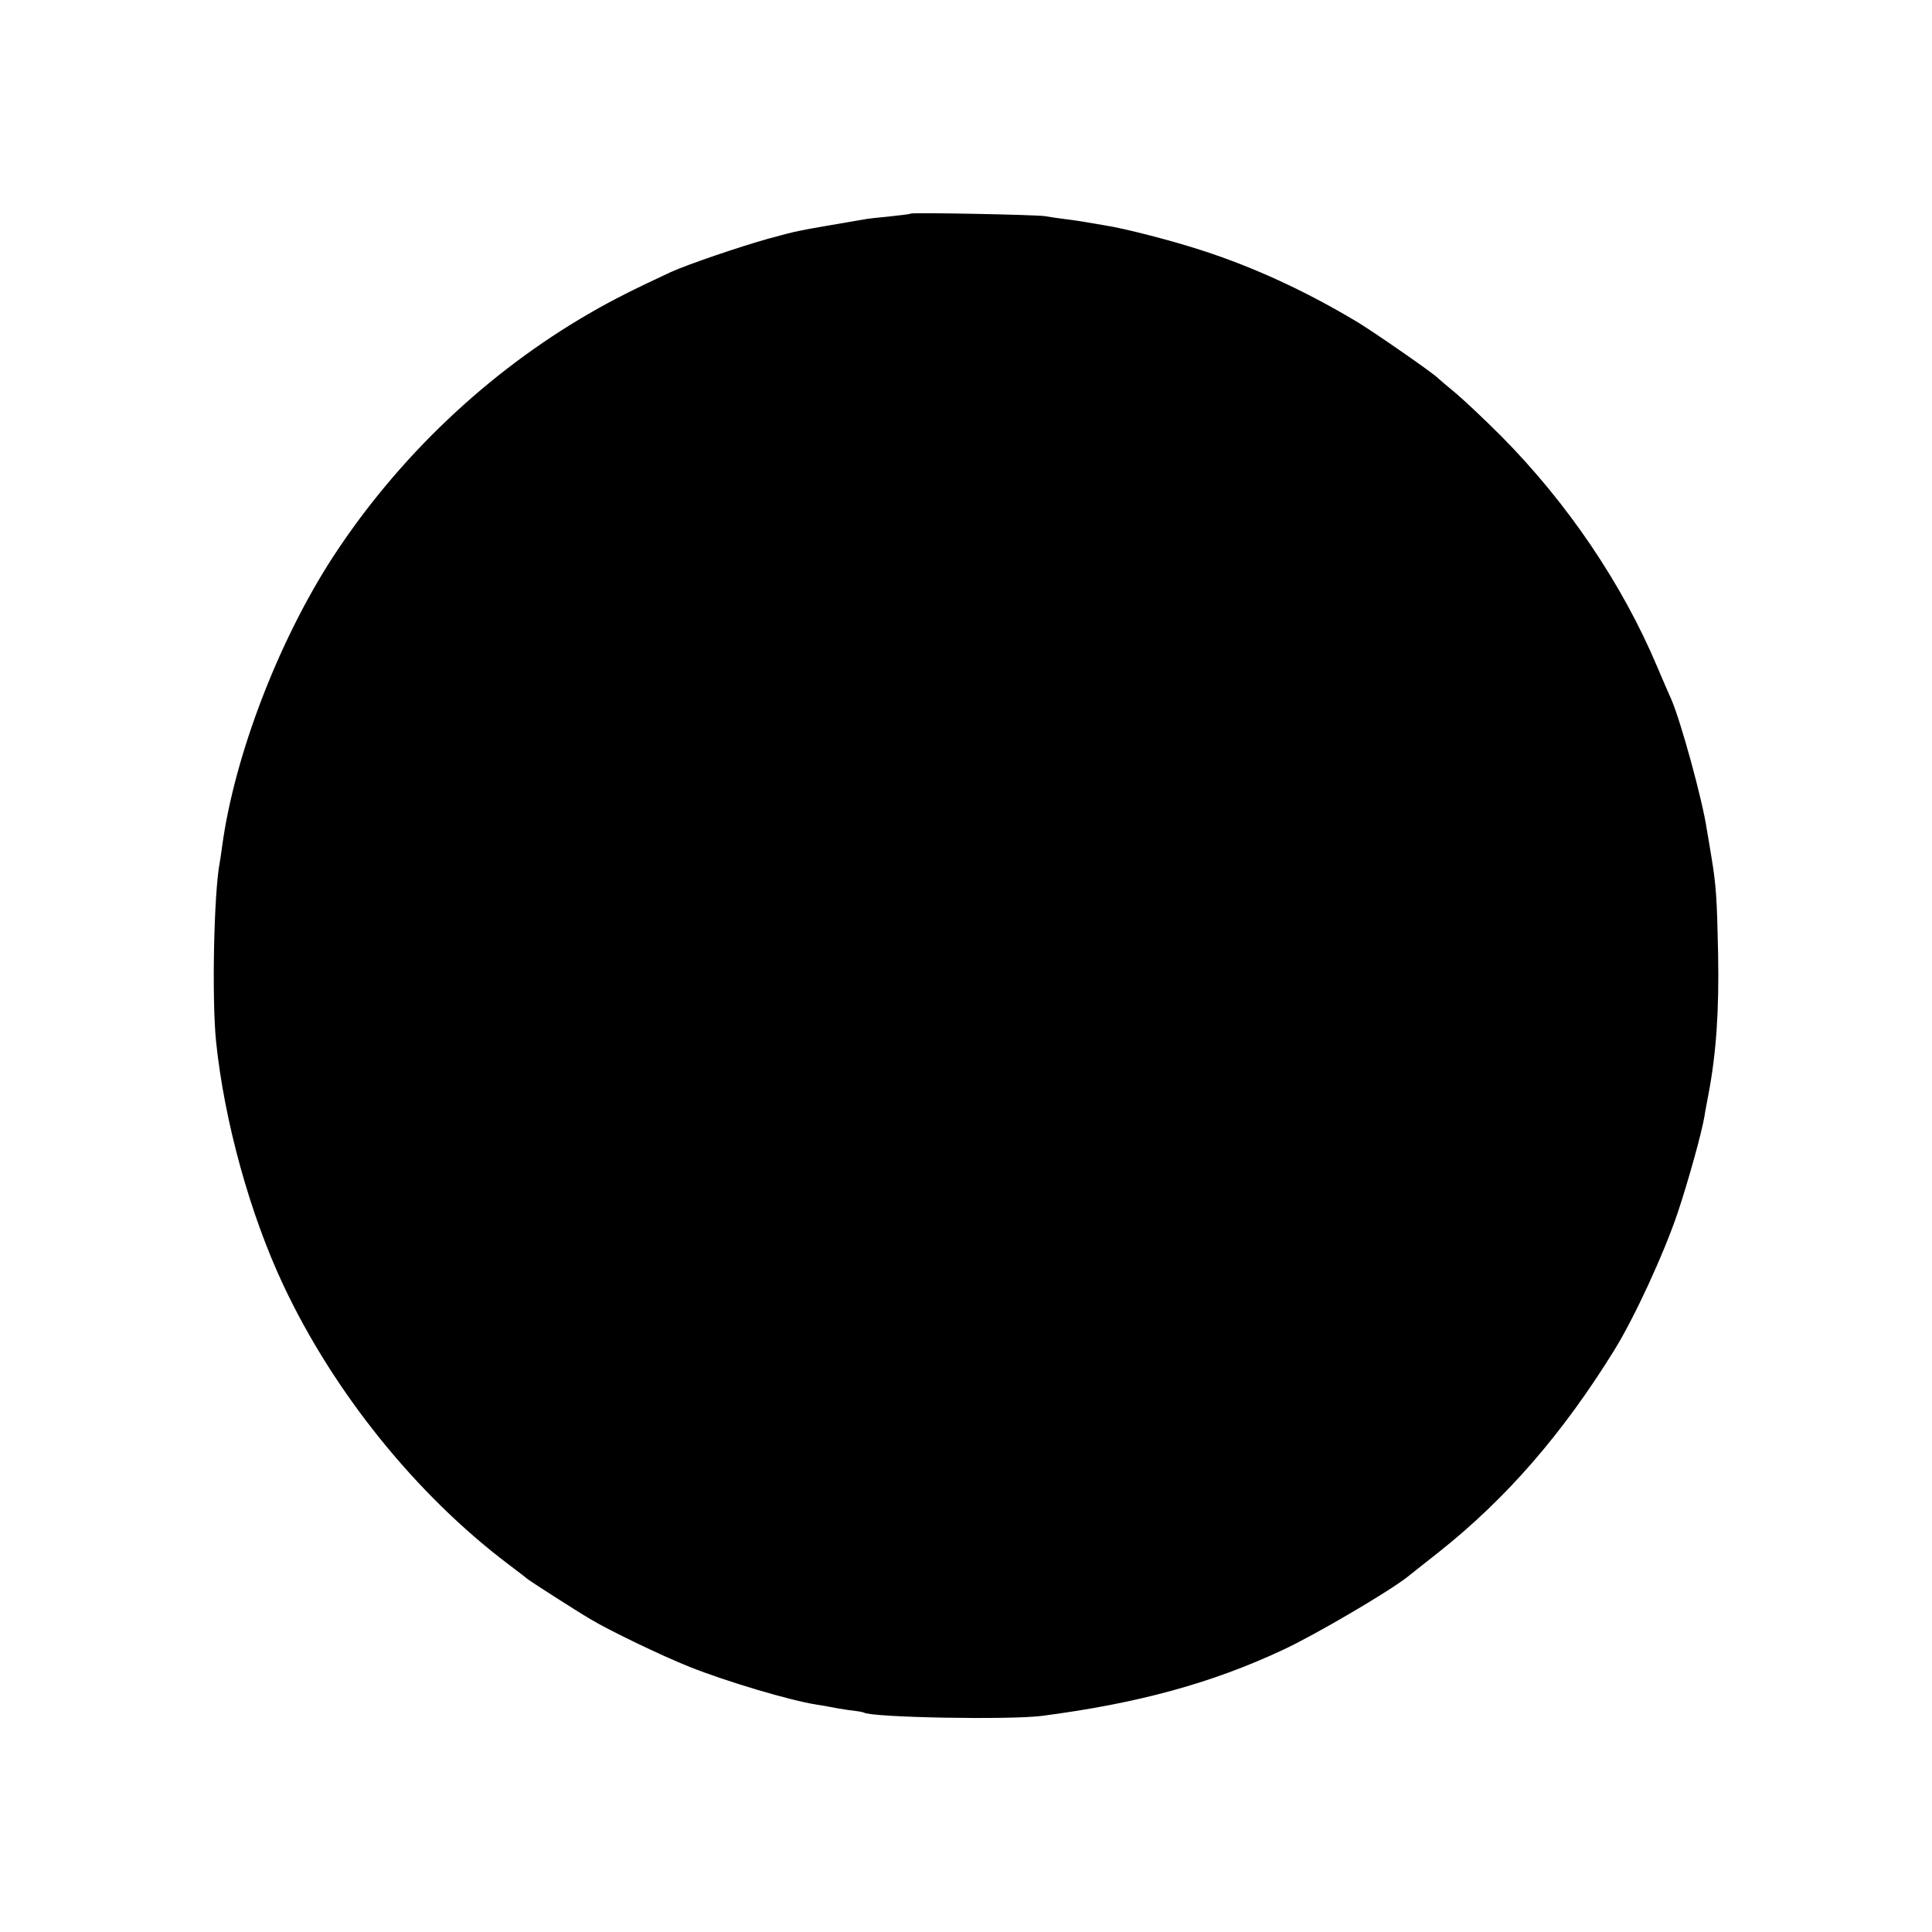
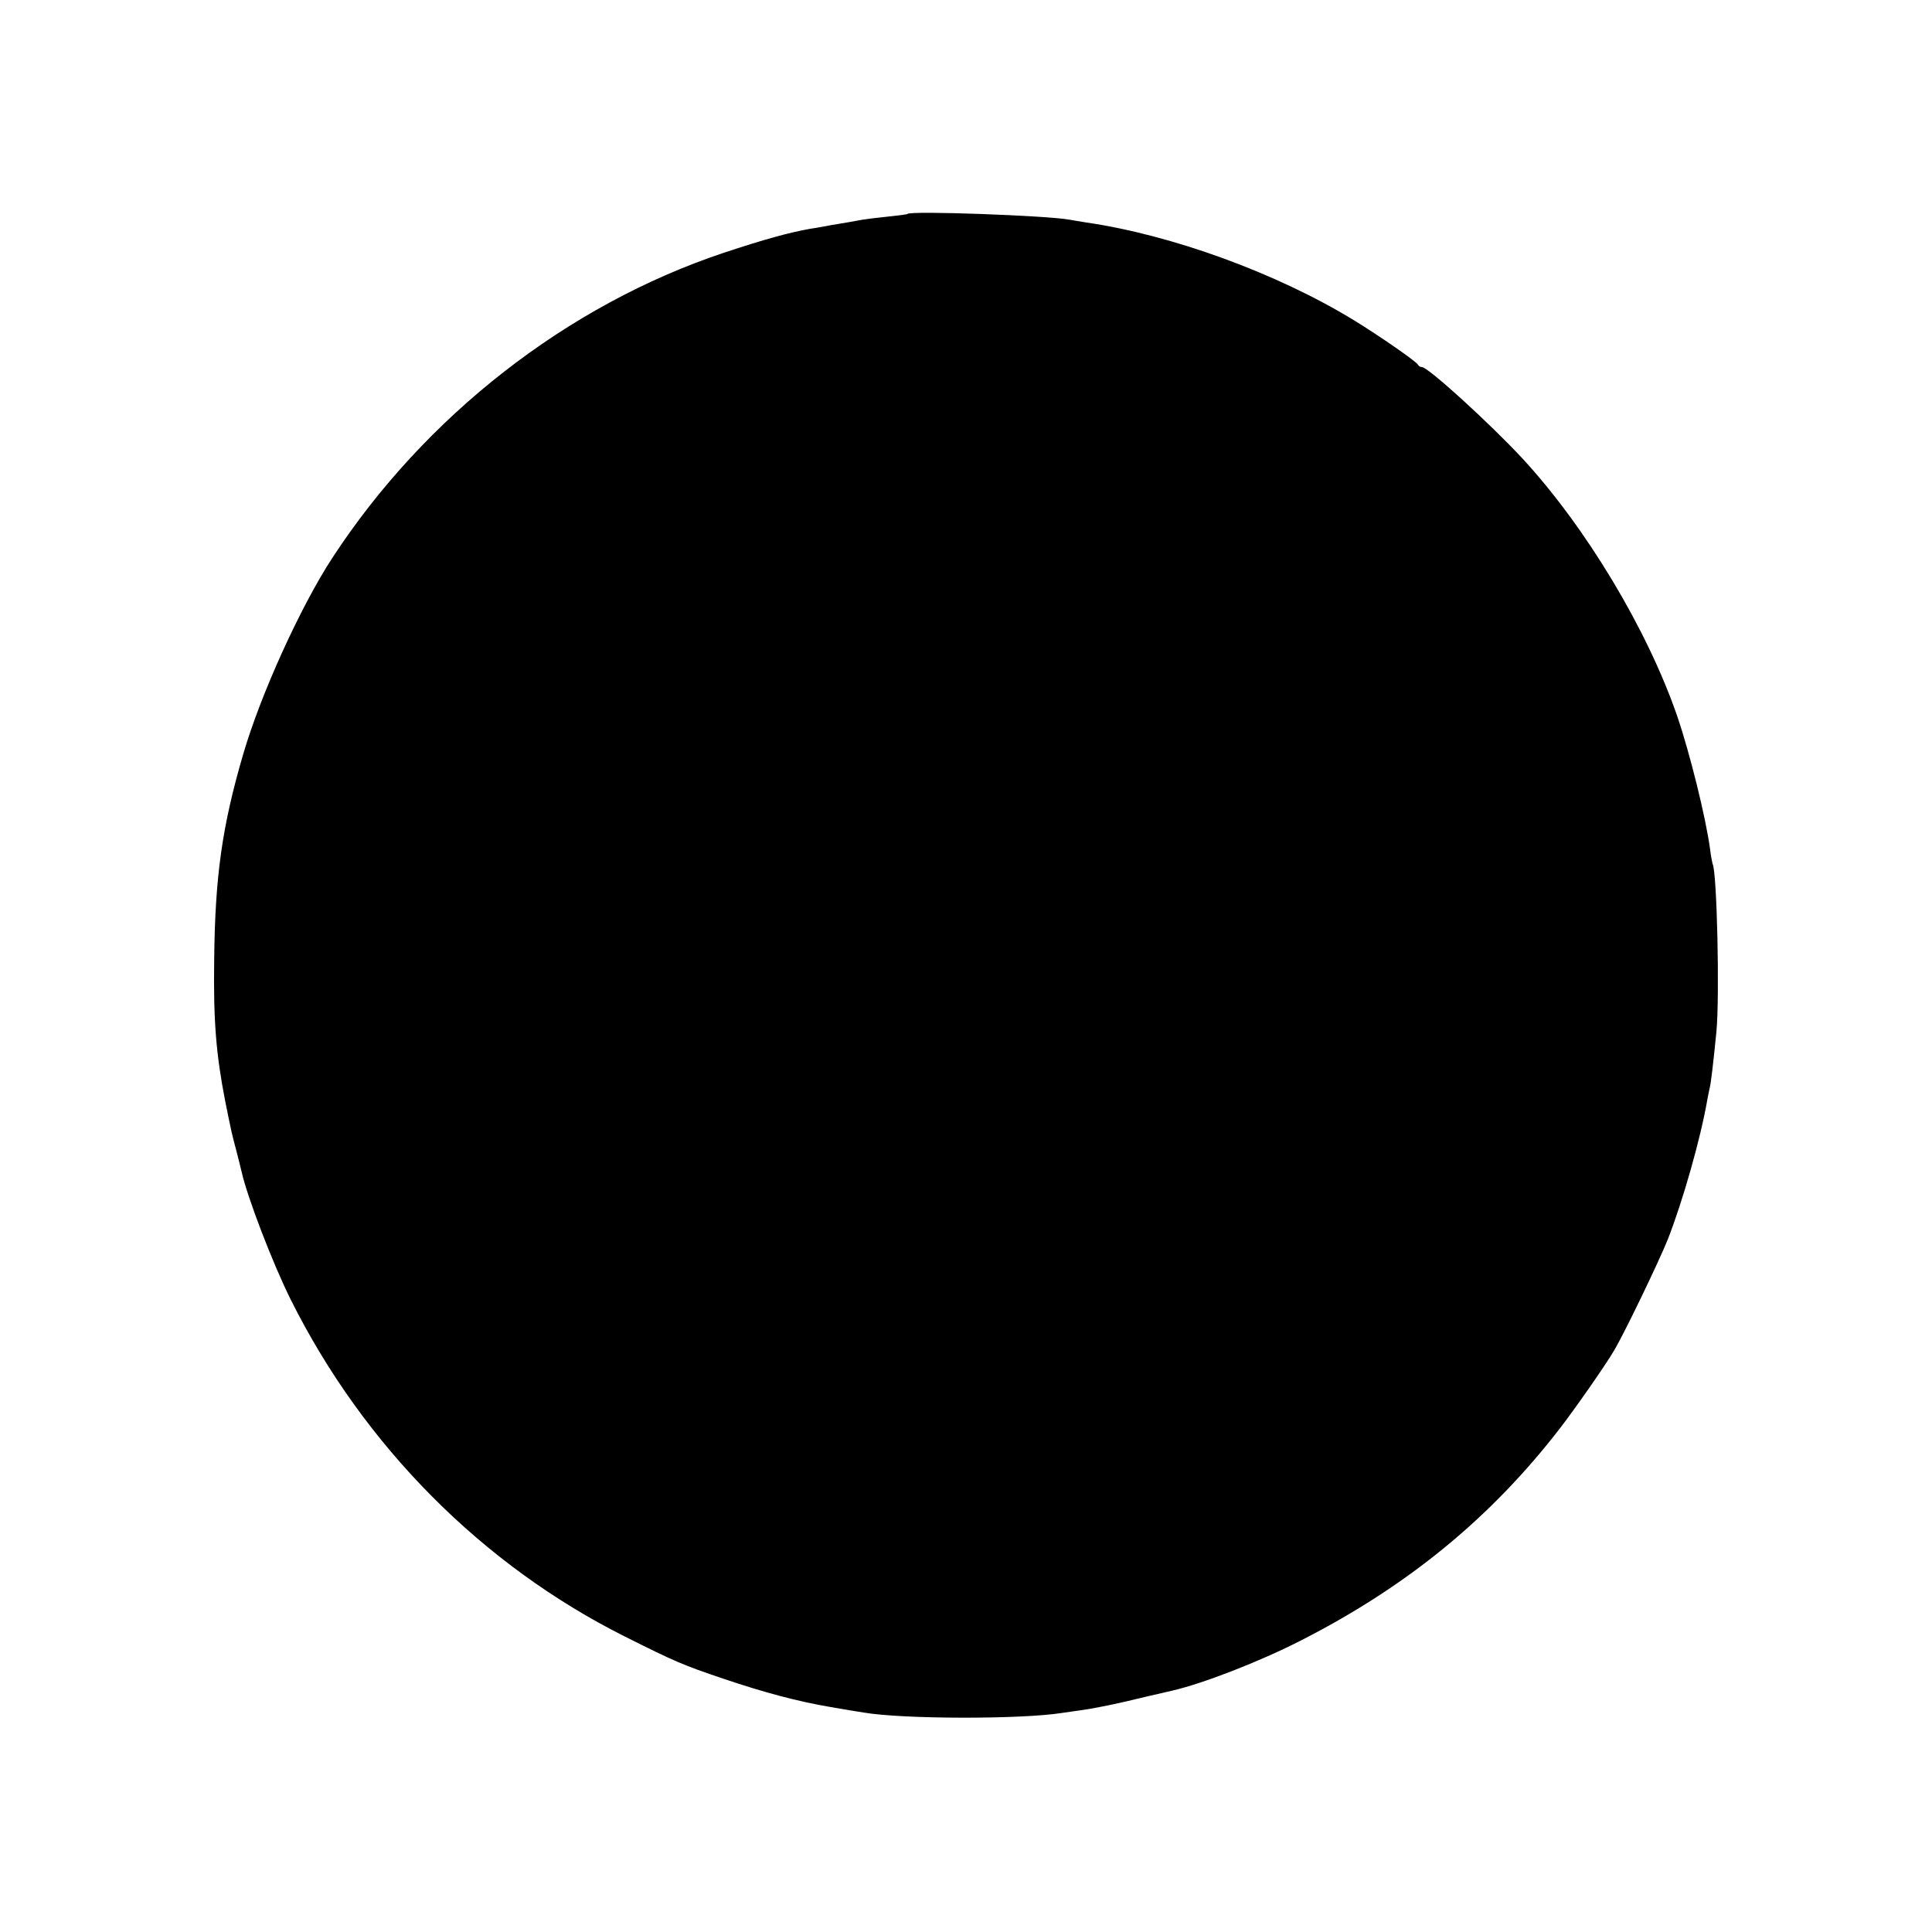
<svg xmlns="http://www.w3.org/2000/svg" version="1.0" width="700pt" height="700pt" viewBox="0 0 700 700" preserveAspectRatio="xMidYMid meet">
  <g transform="translate(0,700) scale(0.1,-0.1)" fill="#000000" stroke="none">
-     <path d="M3299 6226 c-2 -2 -36 -6 -74 -10 -39 -4 -81 -8 -95 -11 -255 -44 -229 -38 -347 -70 -100 -28 -292 -93 -353 -121 -133 -62 -209 -100 -292 -148 -371 -214 -696 -523 -931 -883 -197 -303 -357 -719 -402 -1048 -3 -23 -7 -50 -9 -61 -21 -109 -29 -492 -13 -649 30 -288 122 -622 243 -880 183 -390 483 -762 819 -1015 33 -25 62 -47 65 -50 6 -6 174 -114 230 -147 70 -42 258 -132 355 -171 137 -55 371 -124 463 -138 20 -3 44 -7 52 -9 8 -2 38 -7 65 -11 28 -3 52 -7 55 -9 30 -18 527 -27 645 -12 346 45 615 118 875 240 116 54 385 212 450 264 8 6 60 48 115 91 243 193 446 427 632 727 74 119 181 351 232 502 37 111 87 289 97 351 2 15 9 50 14 77 28 147 39 302 35 510 -4 198 -7 248 -25 355 -5 30 -12 73 -16 95 -15 104 -93 388 -128 470 -8 17 -31 71 -52 120 -126 299 -325 593 -565 835 -58 58 -131 127 -164 155 -33 27 -62 52 -65 55 -13 15 -223 161 -290 202 -188 113 -377 200 -566 261 -107 35 -281 80 -354 91 -19 3 -48 8 -65 11 -16 3 -50 8 -75 11 -25 3 -58 8 -75 11 -35 5 -481 14 -486 9z" />
+     <path d="M3288 6225 c-1 -2 -34 -6 -73 -10 -38 -4 -79 -9 -90 -11 -11 -2 -33 -6 -50 -9 -16 -3 -43 -7 -60 -10 -16 -3 -52 -10 -80 -14 -78 -14 -165 -38 -313 -87 -566 -189 -1081 -590 -1417 -1104 -117 -179 -261 -497 -324 -713 -76 -260 -102 -441 -105 -747 -3 -219 7 -341 40 -510 23 -114 24 -118 40 -178 8 -32 17 -66 19 -76 20 -91 113 -334 179 -466 264 -528 692 -960 1211 -1220 180 -90 207 -102 355 -152 148 -50 271 -83 390 -103 52 -9 106 -18 120 -20 140 -24 571 -25 720 -1 19 3 51 7 70 10 50 7 133 24 230 48 47 11 90 21 95 22 111 25 320 106 470 183 386 197 687 444 937 768 49 63 164 227 195 280 36 59 163 323 196 405 54 138 119 366 143 506 3 16 7 36 9 44 4 16 12 82 24 203 12 127 2 581 -14 607 -1 3 -6 27 -9 53 -16 117 -73 347 -119 482 -109 316 -332 686 -561 934 -119 128 -342 331 -364 331 -6 0 -12 4 -14 8 -4 11 -143 107 -233 162 -278 170 -659 309 -970 354 -23 4 -50 8 -60 10 -79 15 -575 33 -587 21z" />
  </g>
</svg>
